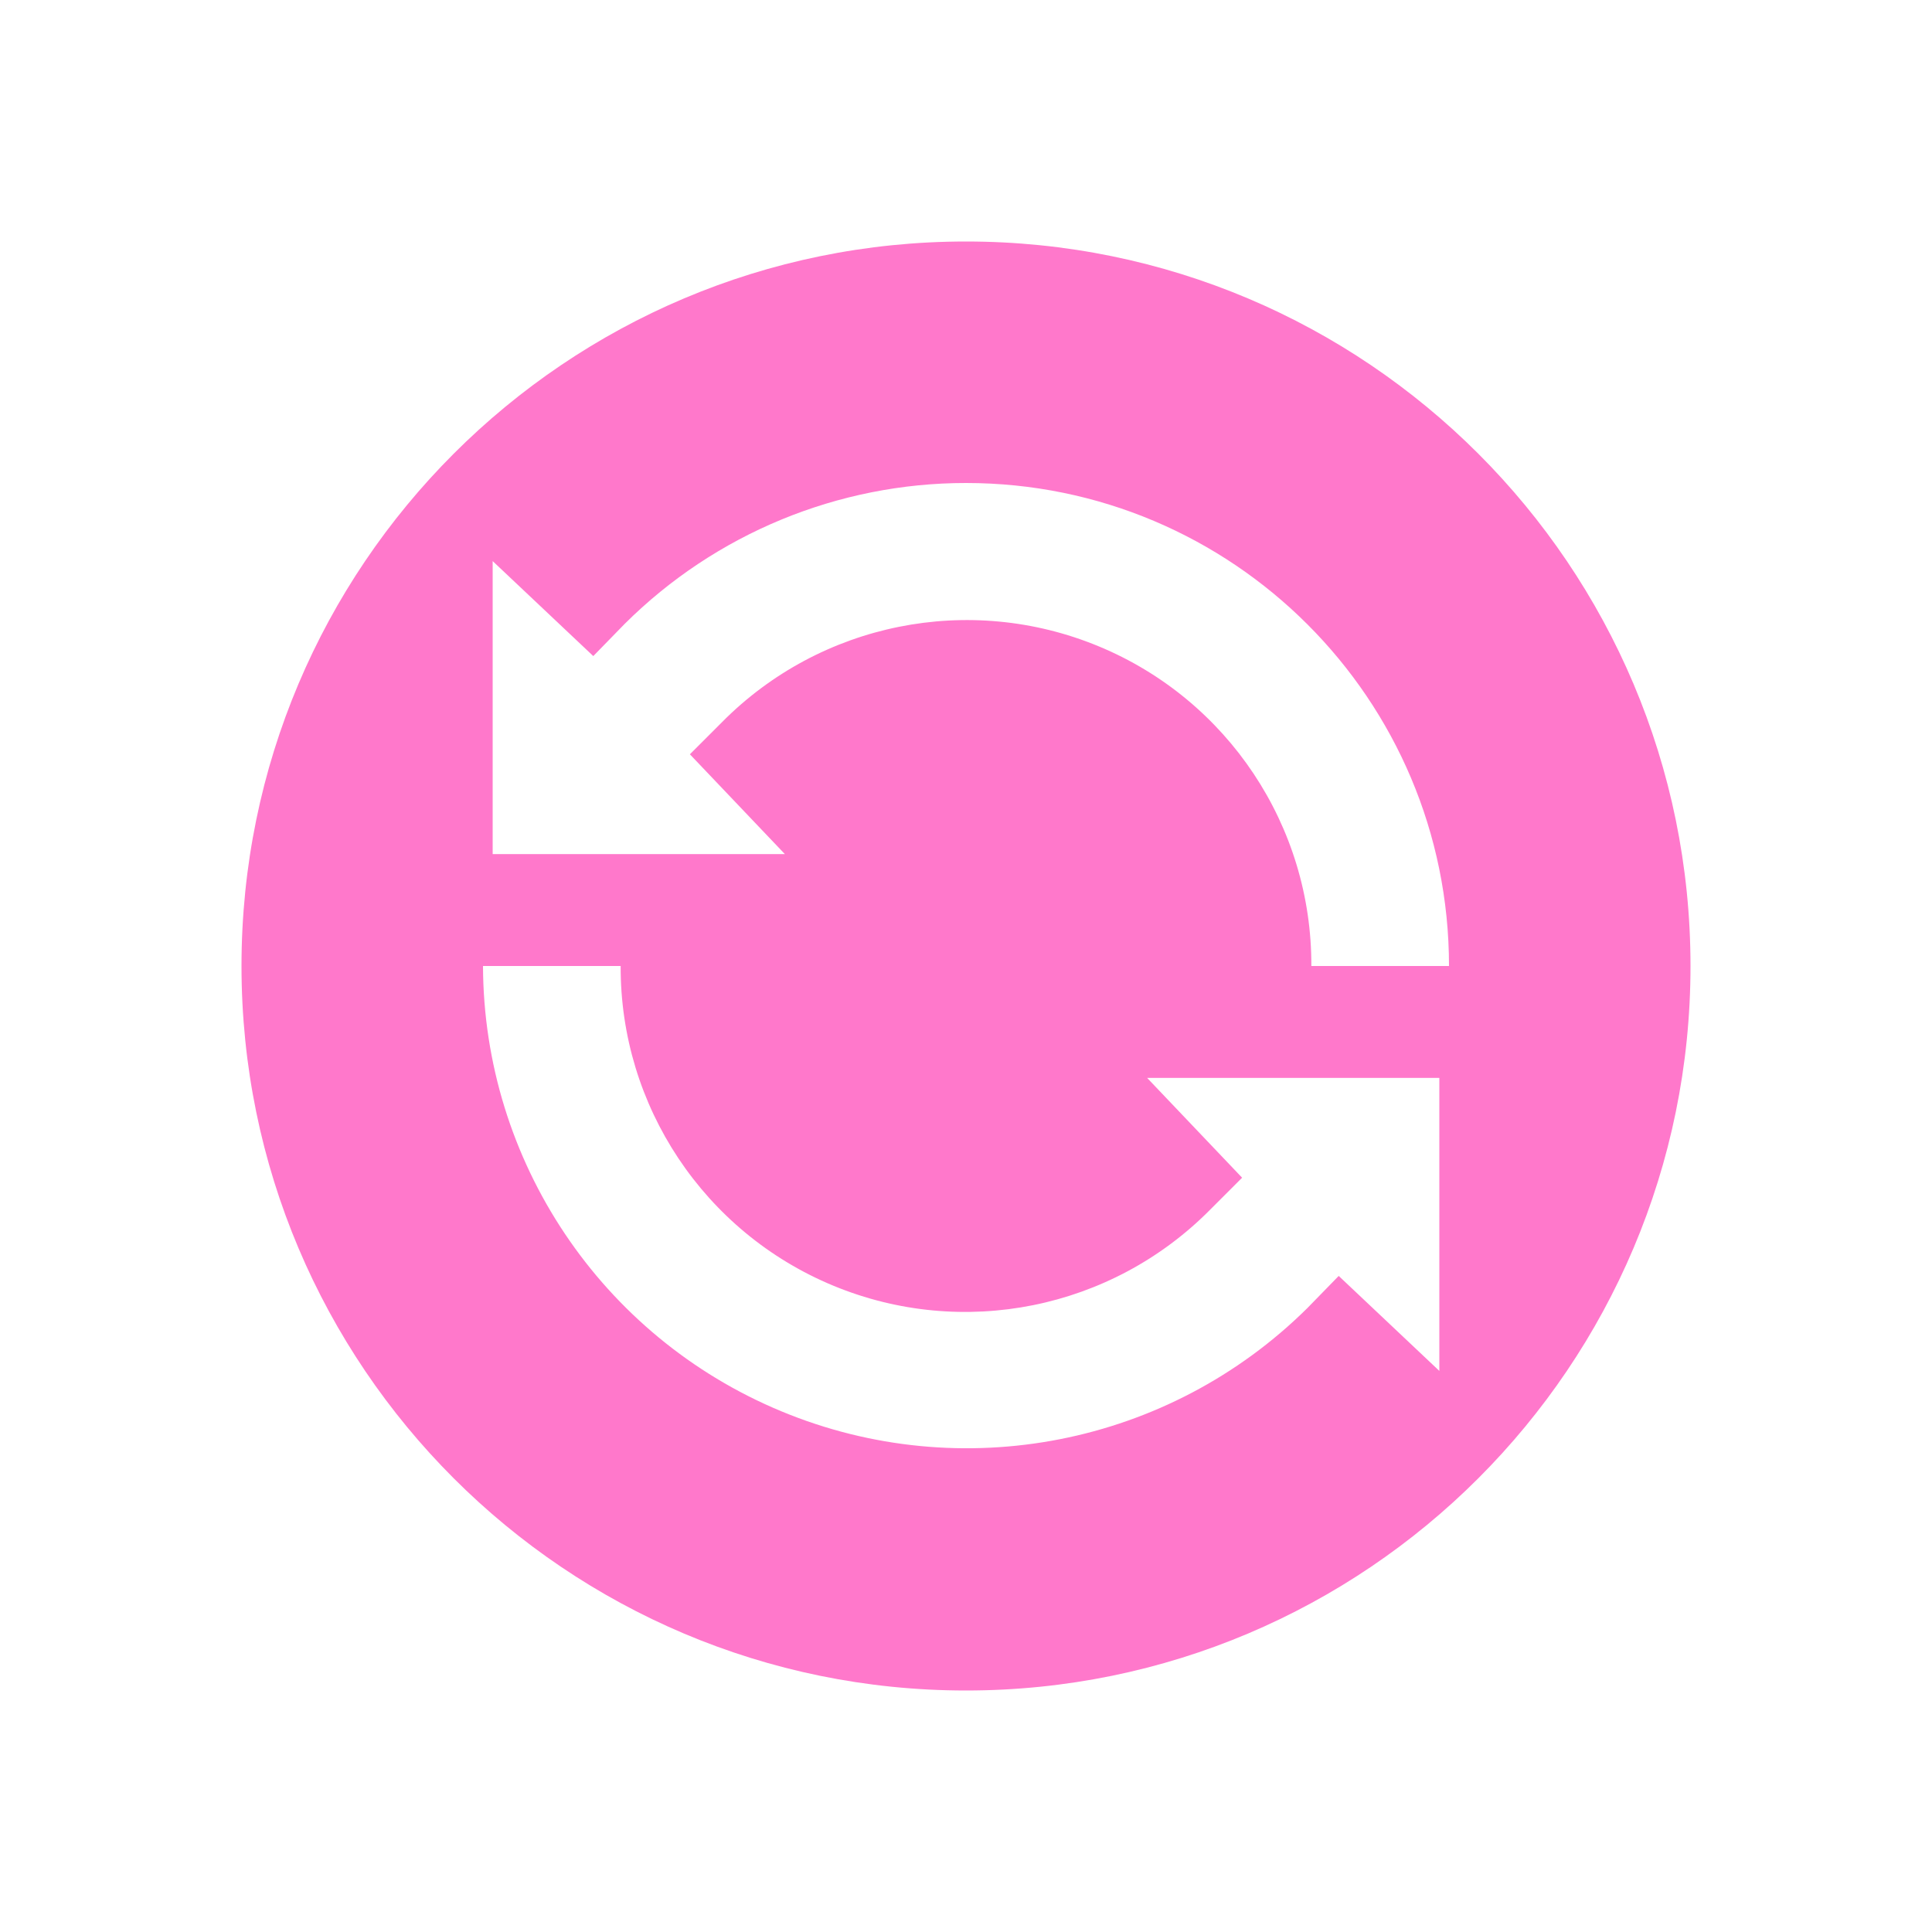
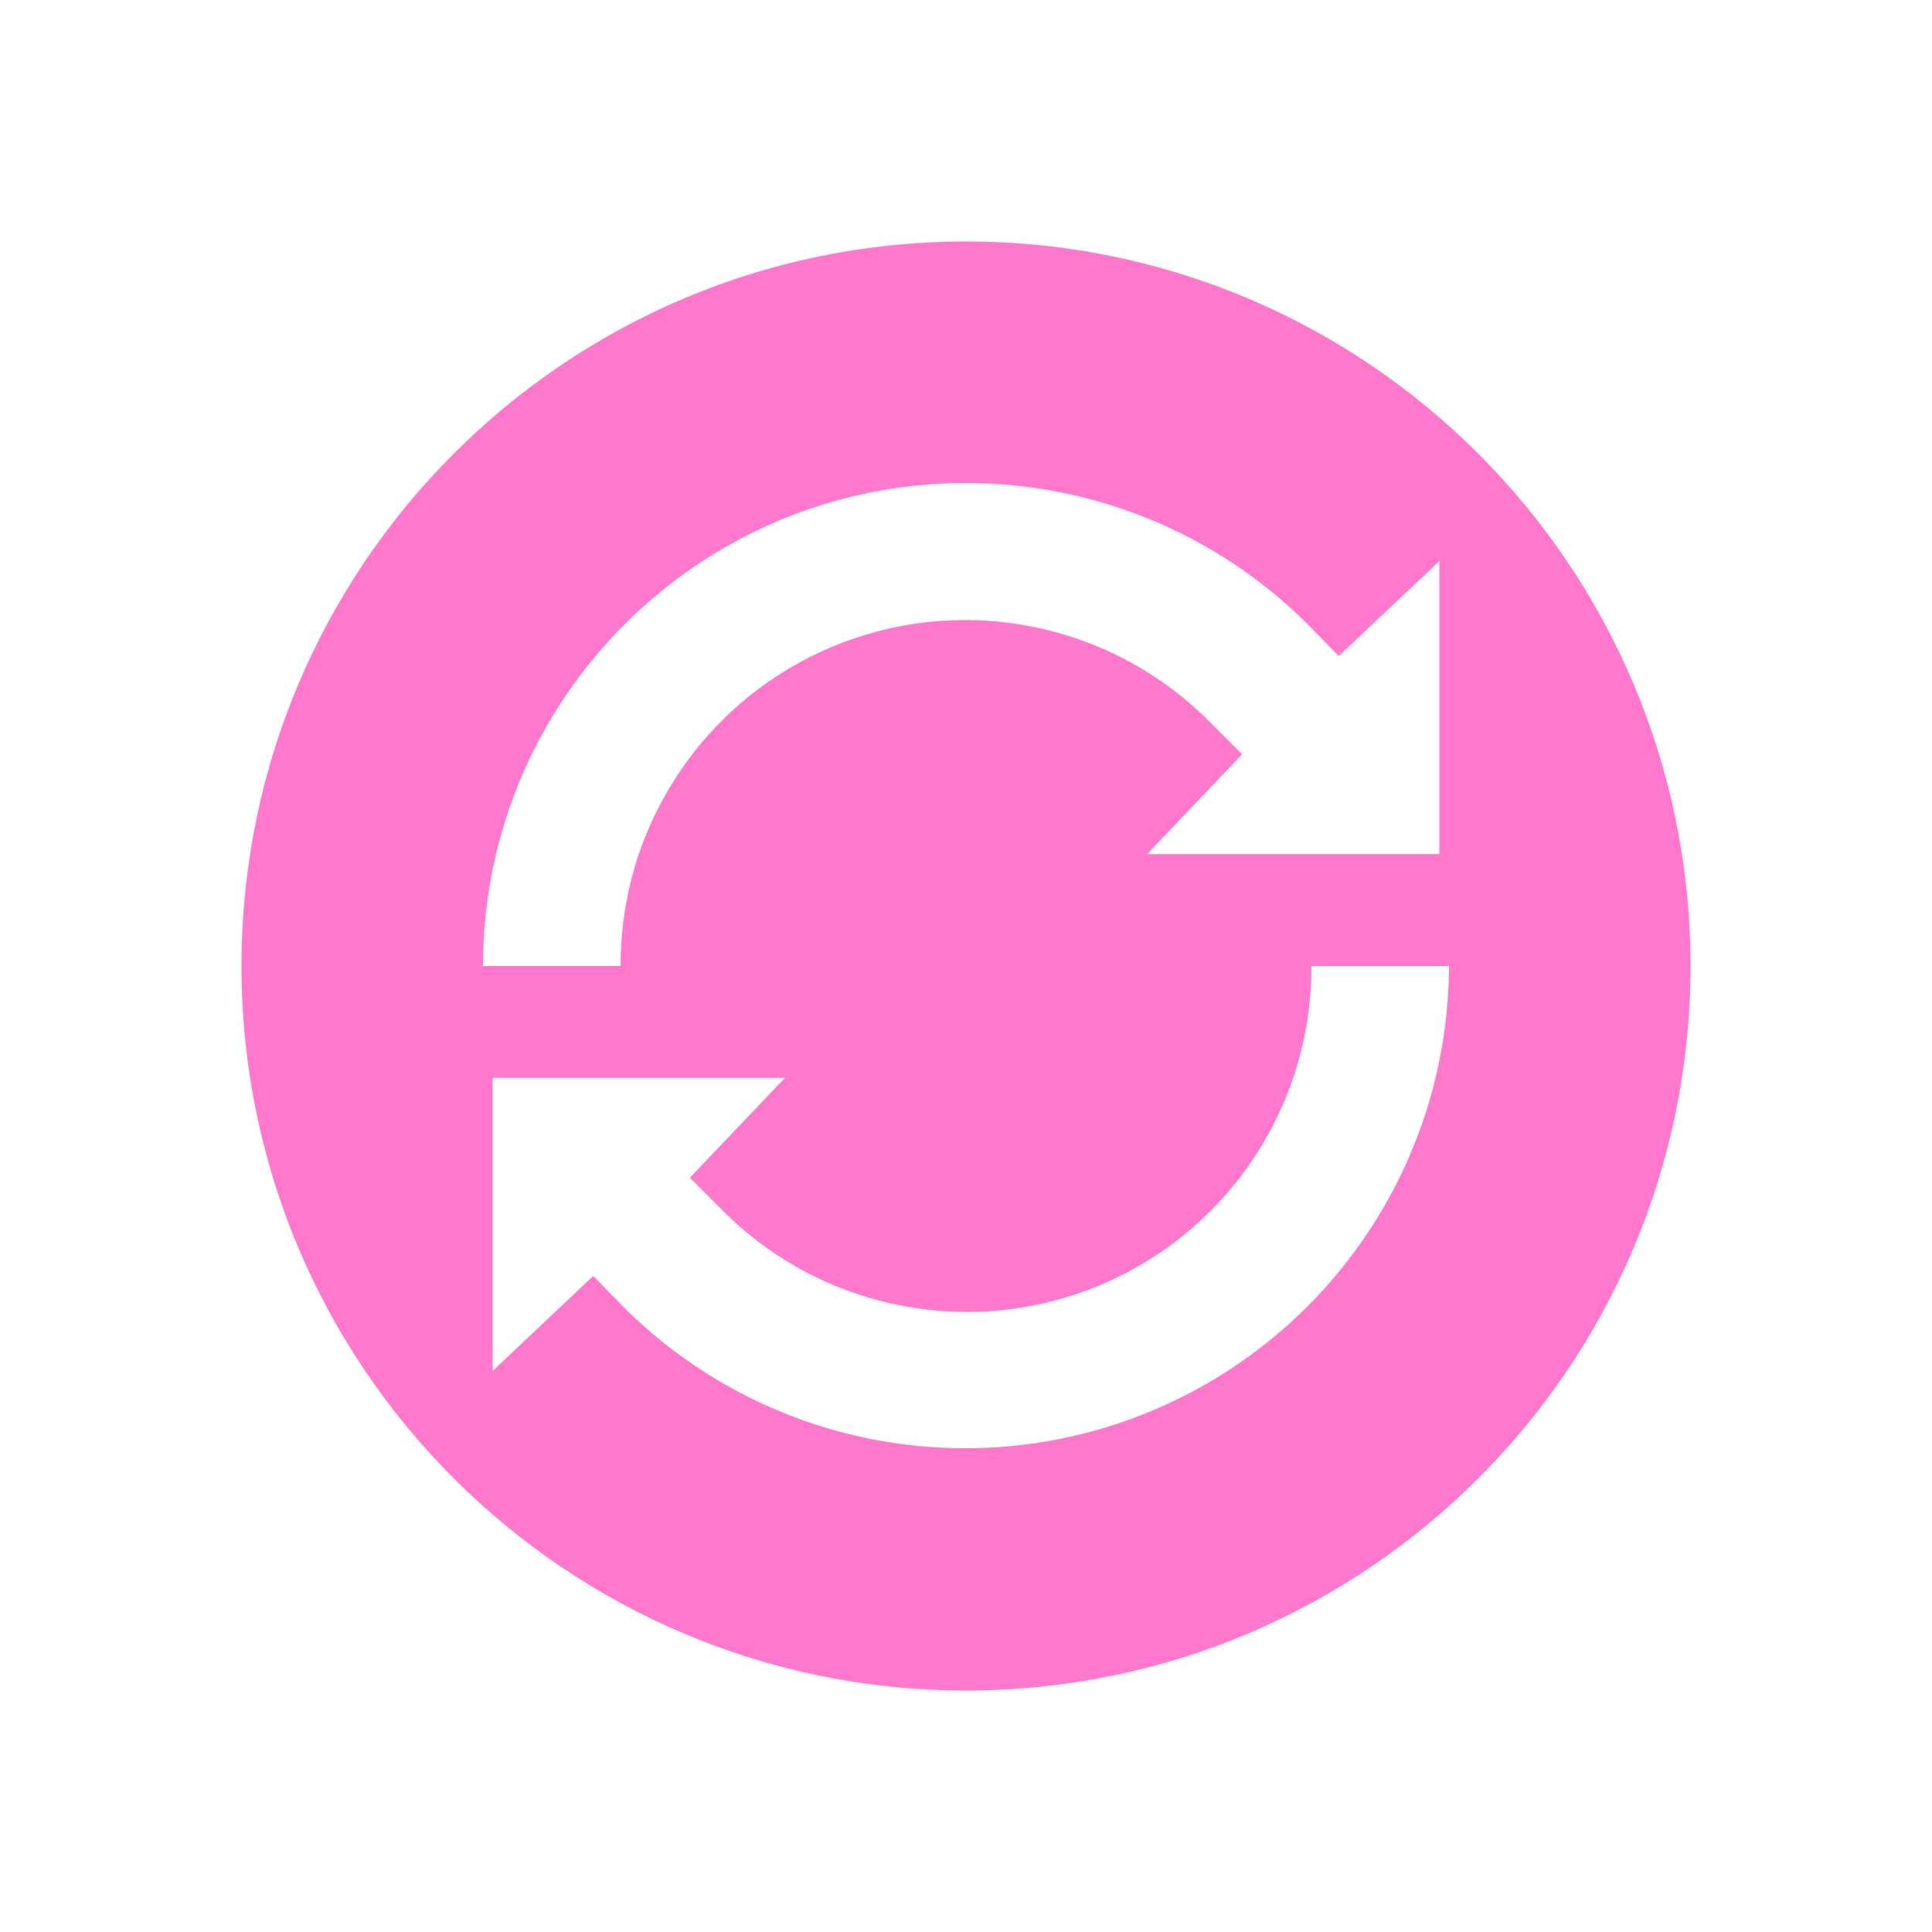
- <svg xmlns="http://www.w3.org/2000/svg" width="24" height="24" id="svg9" version="1.1">
+ <svg xmlns="http://www.w3.org/2000/svg" width="24" height="24" version="1.1" id="svg7">
  <defs id="defs3">
    <style id="current-color-scheme" />
  </defs>
-   <path d="m 12,3 a 9,9 0 0 0 -9,9 9,9 0 0 0 9,9 9,9 0 0 0 9,-9 9,9 0 0 0 -9,-9 z m 0,3 a 6,6 0 0 1 6,6 H 16.29 A 4.28,4.28 0 0 0 8.97,8.97 l -0.4,0.4 1.18,1.24 H 6.12 V 6.97 L 7.37,8.15 7.76,7.75 A 6.01,6.01 0 0 1 12,6 Z m -6,6 h 1.71 a 4.28,4.28 0 0 0 7.32,3.03 l 0.4,-0.4 -1.18,-1.24 h 3.63 v 3.64 l -1.25,-1.18 -0.39,0.4 A 6.01,6.01 0 0 1 6,12 Z" id="path824" style="fill:#ff78cb;stroke-width:2.25" />
+   <path d="m 12,3 a 9,9 0 0 1 9,9 9,9 0 0 1 -9,9 9,9 0 0 1 -9,-9 9,9 0 0 1 9,-9 z m 0,3 a 6,6 0 0 0 -6,6 h 1.71 a 4.28,4.28 0 0 1 7.32,-3.03 l 0.4,0.4 -1.18,1.24 h 3.63 V 6.97 L 16.63,8.15 16.24,7.75 A 6.01,6.01 0 0 0 12,6 Z m 6,6 h -1.71 a 4.28,4.28 0 0 1 -7.32,3.03 l -0.4,-0.4 1.18,-1.24 H 6.12 v 3.64 l 1.25,-1.18 0.39,0.4 A 6.01,6.01 0 0 0 18,12 Z" id="path5" style="fill:#ff78cb;stroke-width:2.25" />
</svg>
